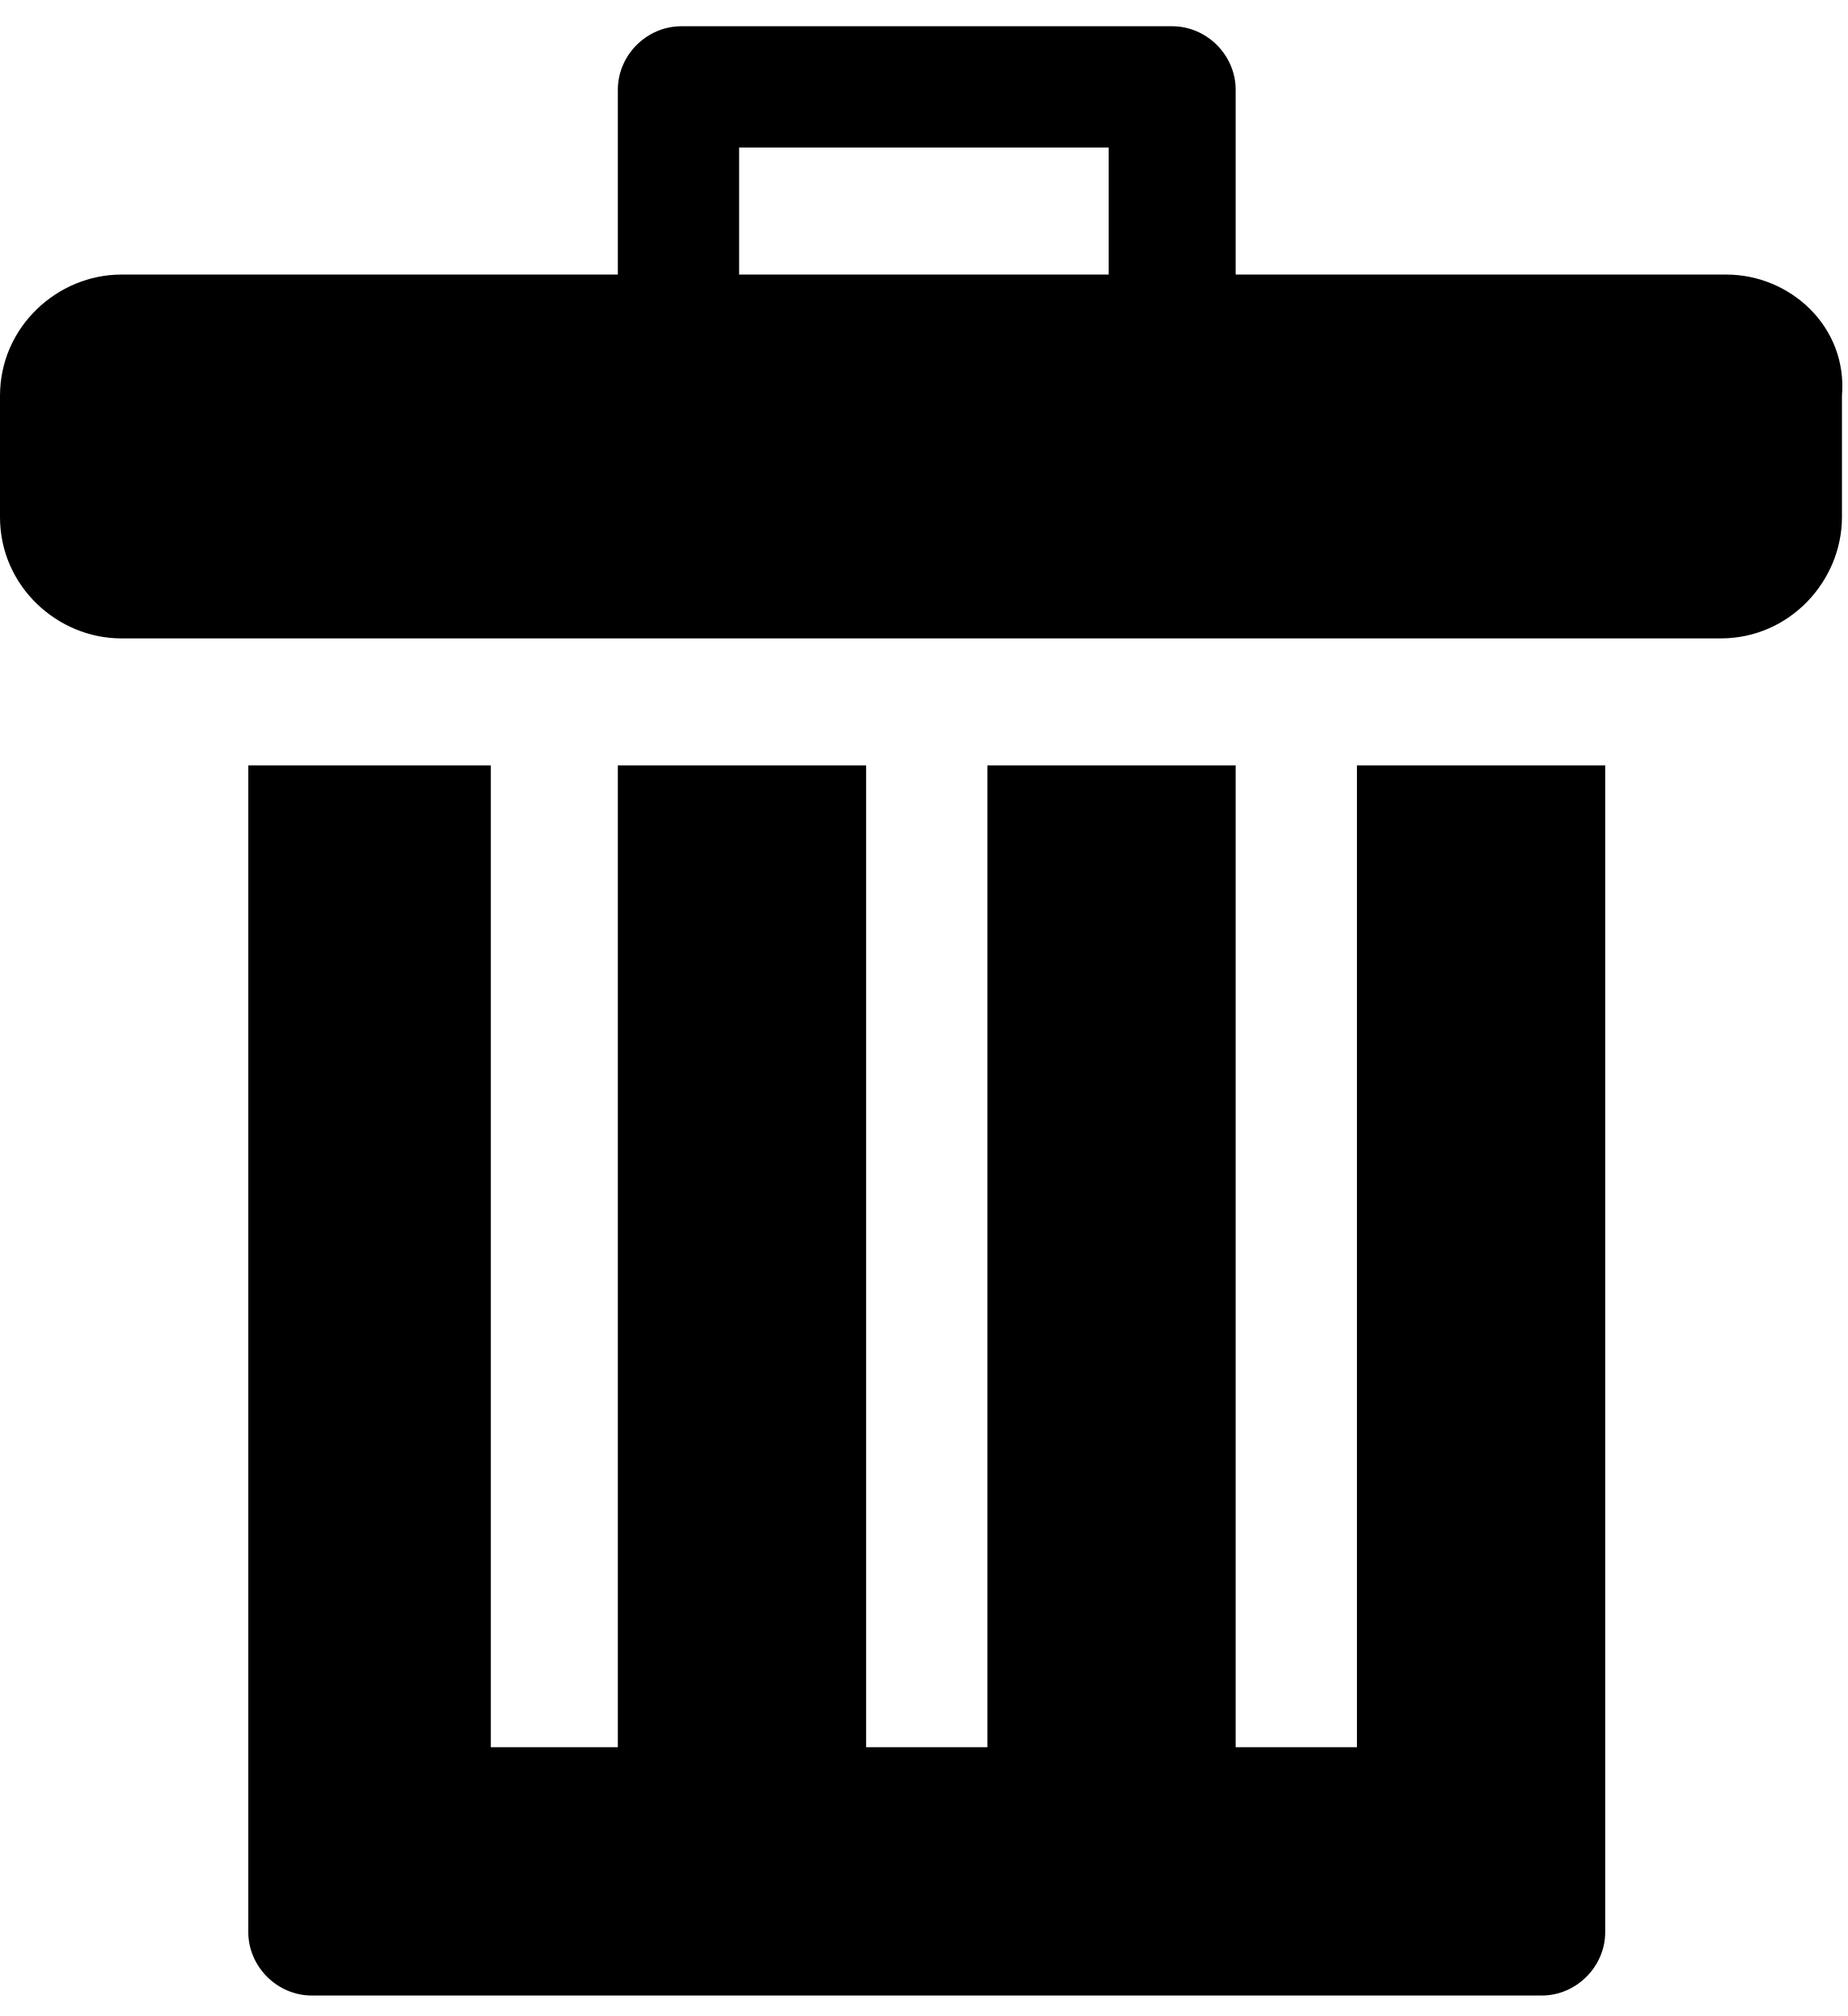
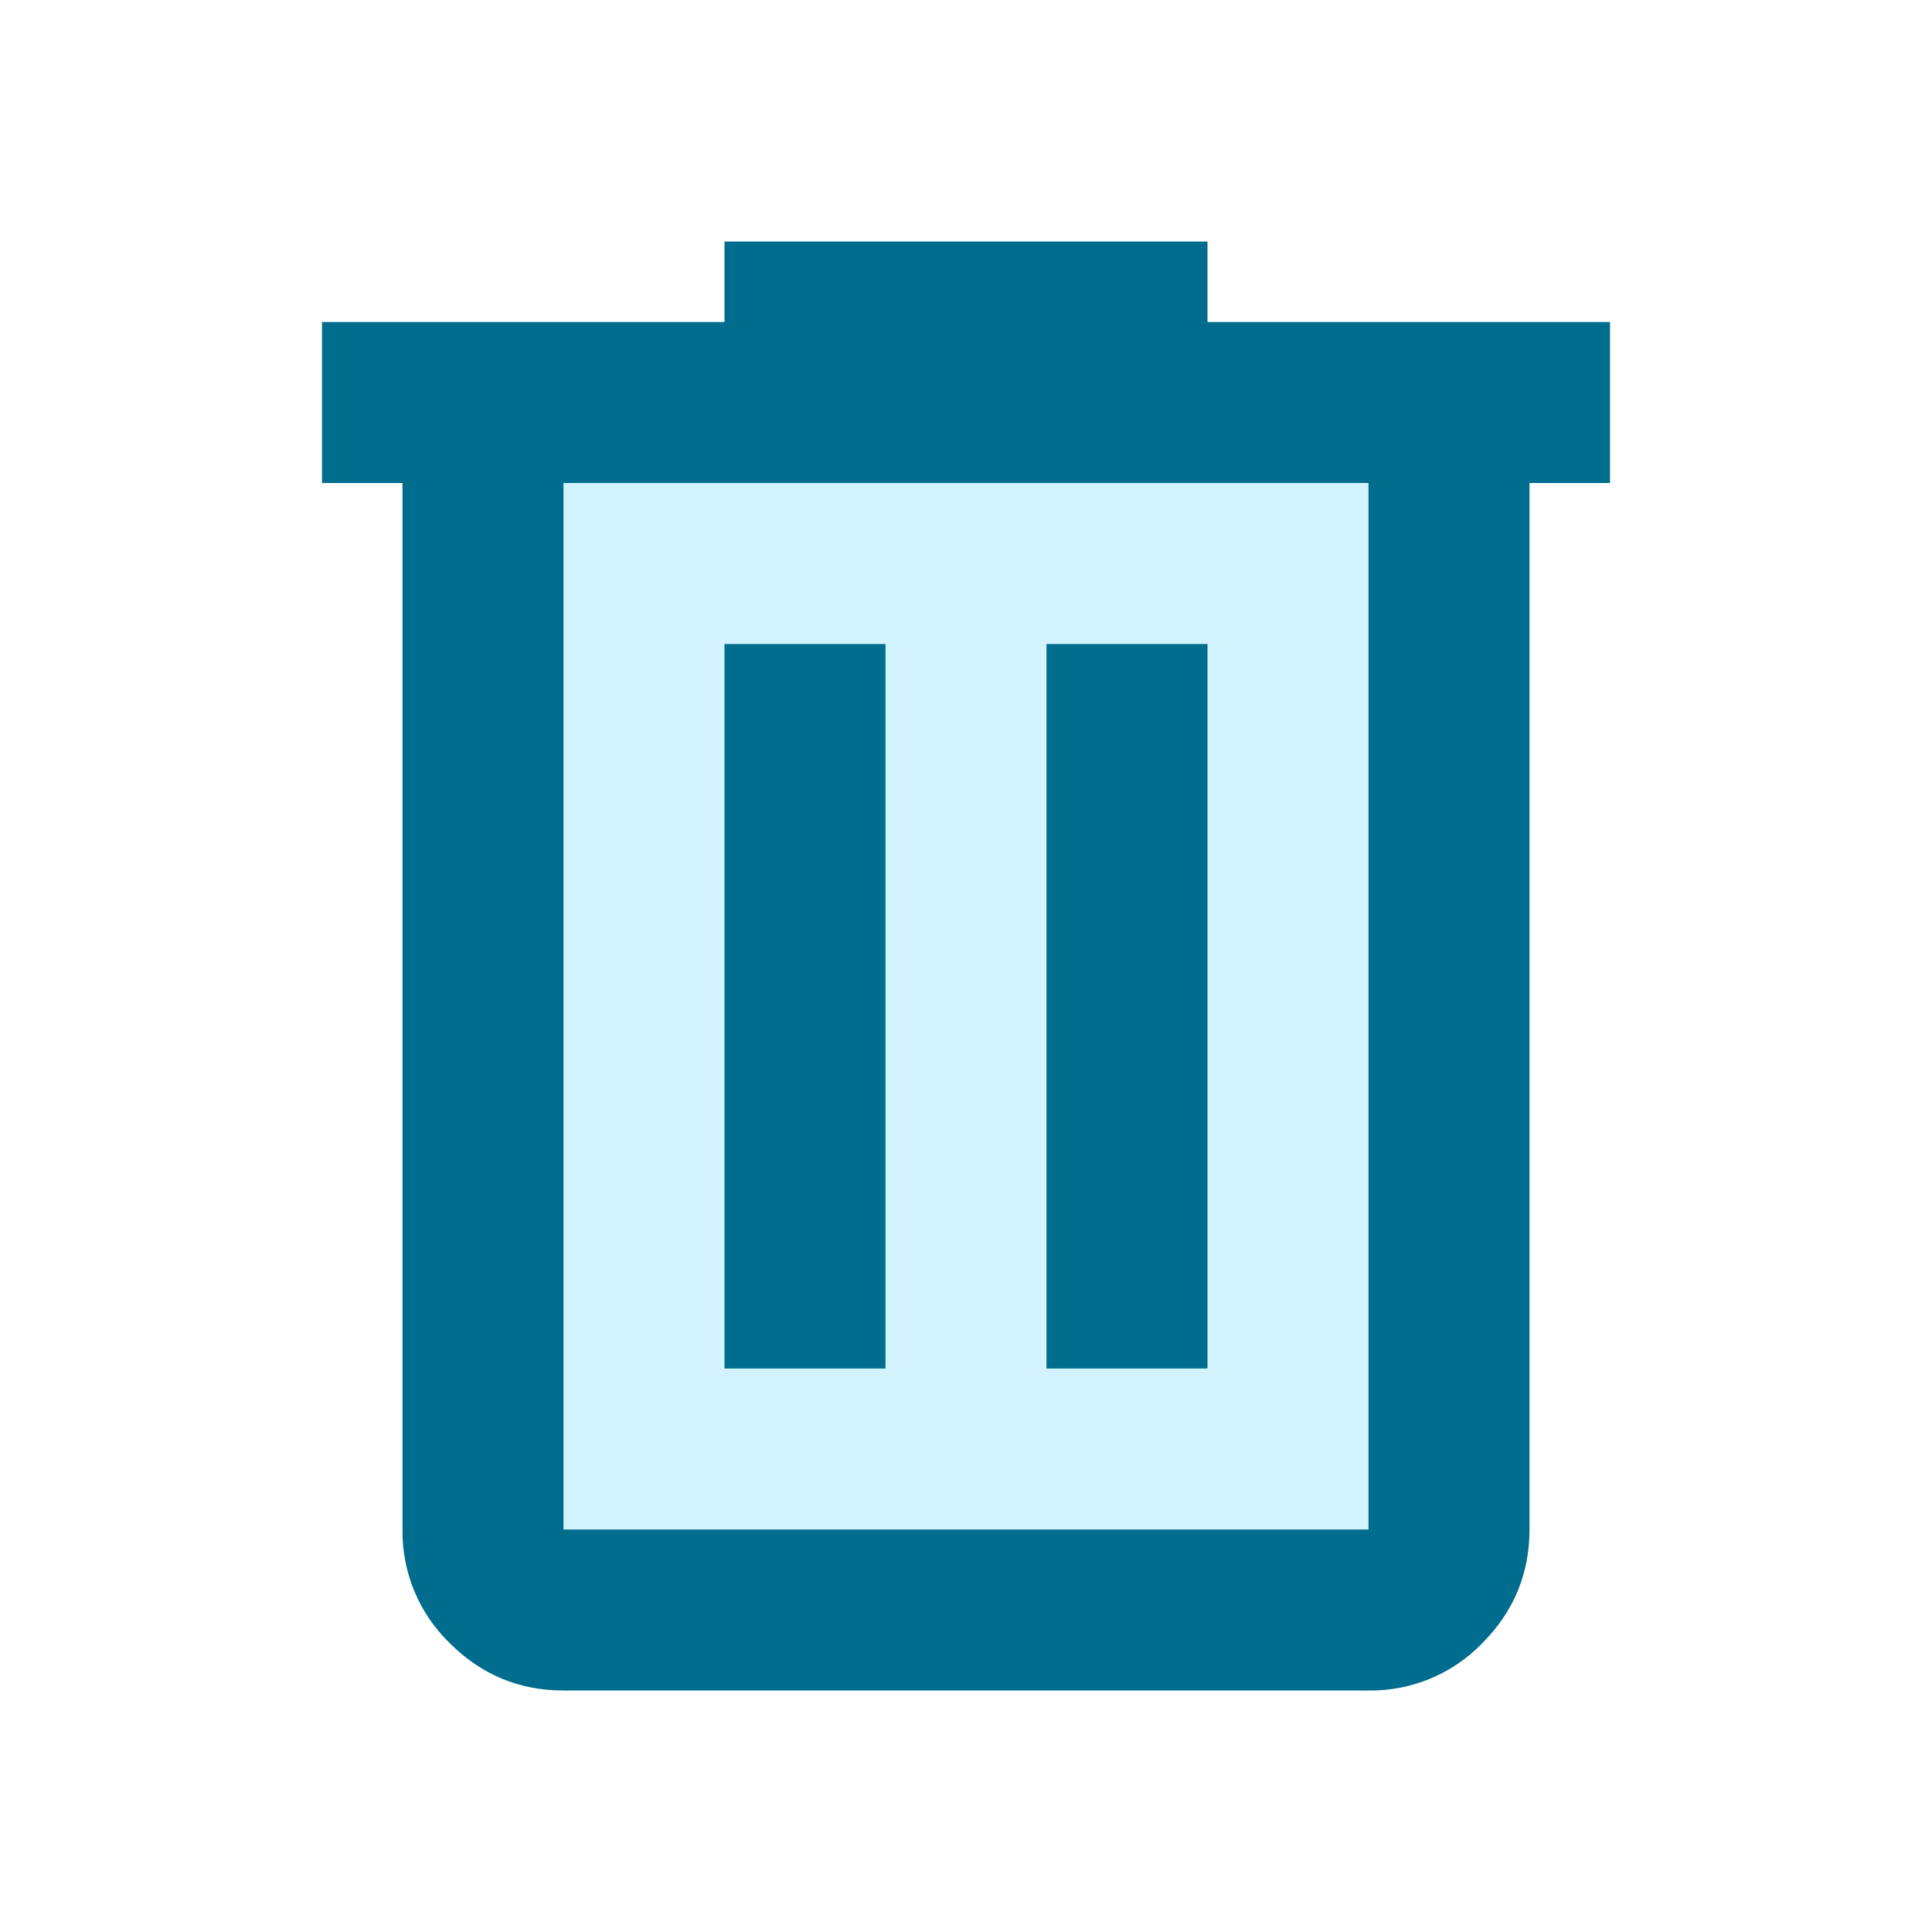
- <svg xmlns="http://www.w3.org/2000/svg" width="22px" height="24px" viewBox="-583 1484 32 34">
-   <path d="M-559.5,1513.8h-2.1v-17h-4.3v17h-2.1v-17h-4.3v17h-2.2v-17h-4.2v20.2c0,0.6,0.5,1.1,1.1,1.1h21.3c0.6,0,1.1-0.5,1.1-1.1     v-20.2h-4.3V1513.8z" />
-   <path d="M-553.1,1488.3h-8.5v-3.2c0-0.6-0.5-1.1-1.1-1.1h-8.5c-0.6,0-1.1,0.5-1.1,1.1v3.2h-8.6c-1.1,0-2.1,0.9-2.1,2.1v2.1     c0,1.2,1,2.1,2.1,2.1h27.7c1.2,0,2.1-1,2.1-2.1v-2.1C-551,1489.2-552,1488.3-553.1,1488.3z M-563.8,1488.3h-6.4v-2.2h6.4V1488.3z" />
+ <svg xmlns="http://www.w3.org/2000/svg" viewBox="0 0 24 24">
+   <g fill="none">
+     <path d="M0 0h24v24H0z" />
+     <path d="M7 21c-.55 0-1.02-.196-1.412-.587A1.926 1.926 0 0 1 5 19V6H4V4h5V3h6v1h5v2h-1v13c0 .55-.196 1.02-.587 1.413A1.926 1.926 0 0 1 17 21H7z" fill="#006C8E" fill-rule="evenodd" />
+     <path fill="#D3F4FF" fill-rule="evenodd" d="M17 6H7v13h10z" />
+     <path d="M9 17h2V8H9v9zm4 0h2V8h-2v9z" fill="#006C8E" />
+   </g>
</svg>
